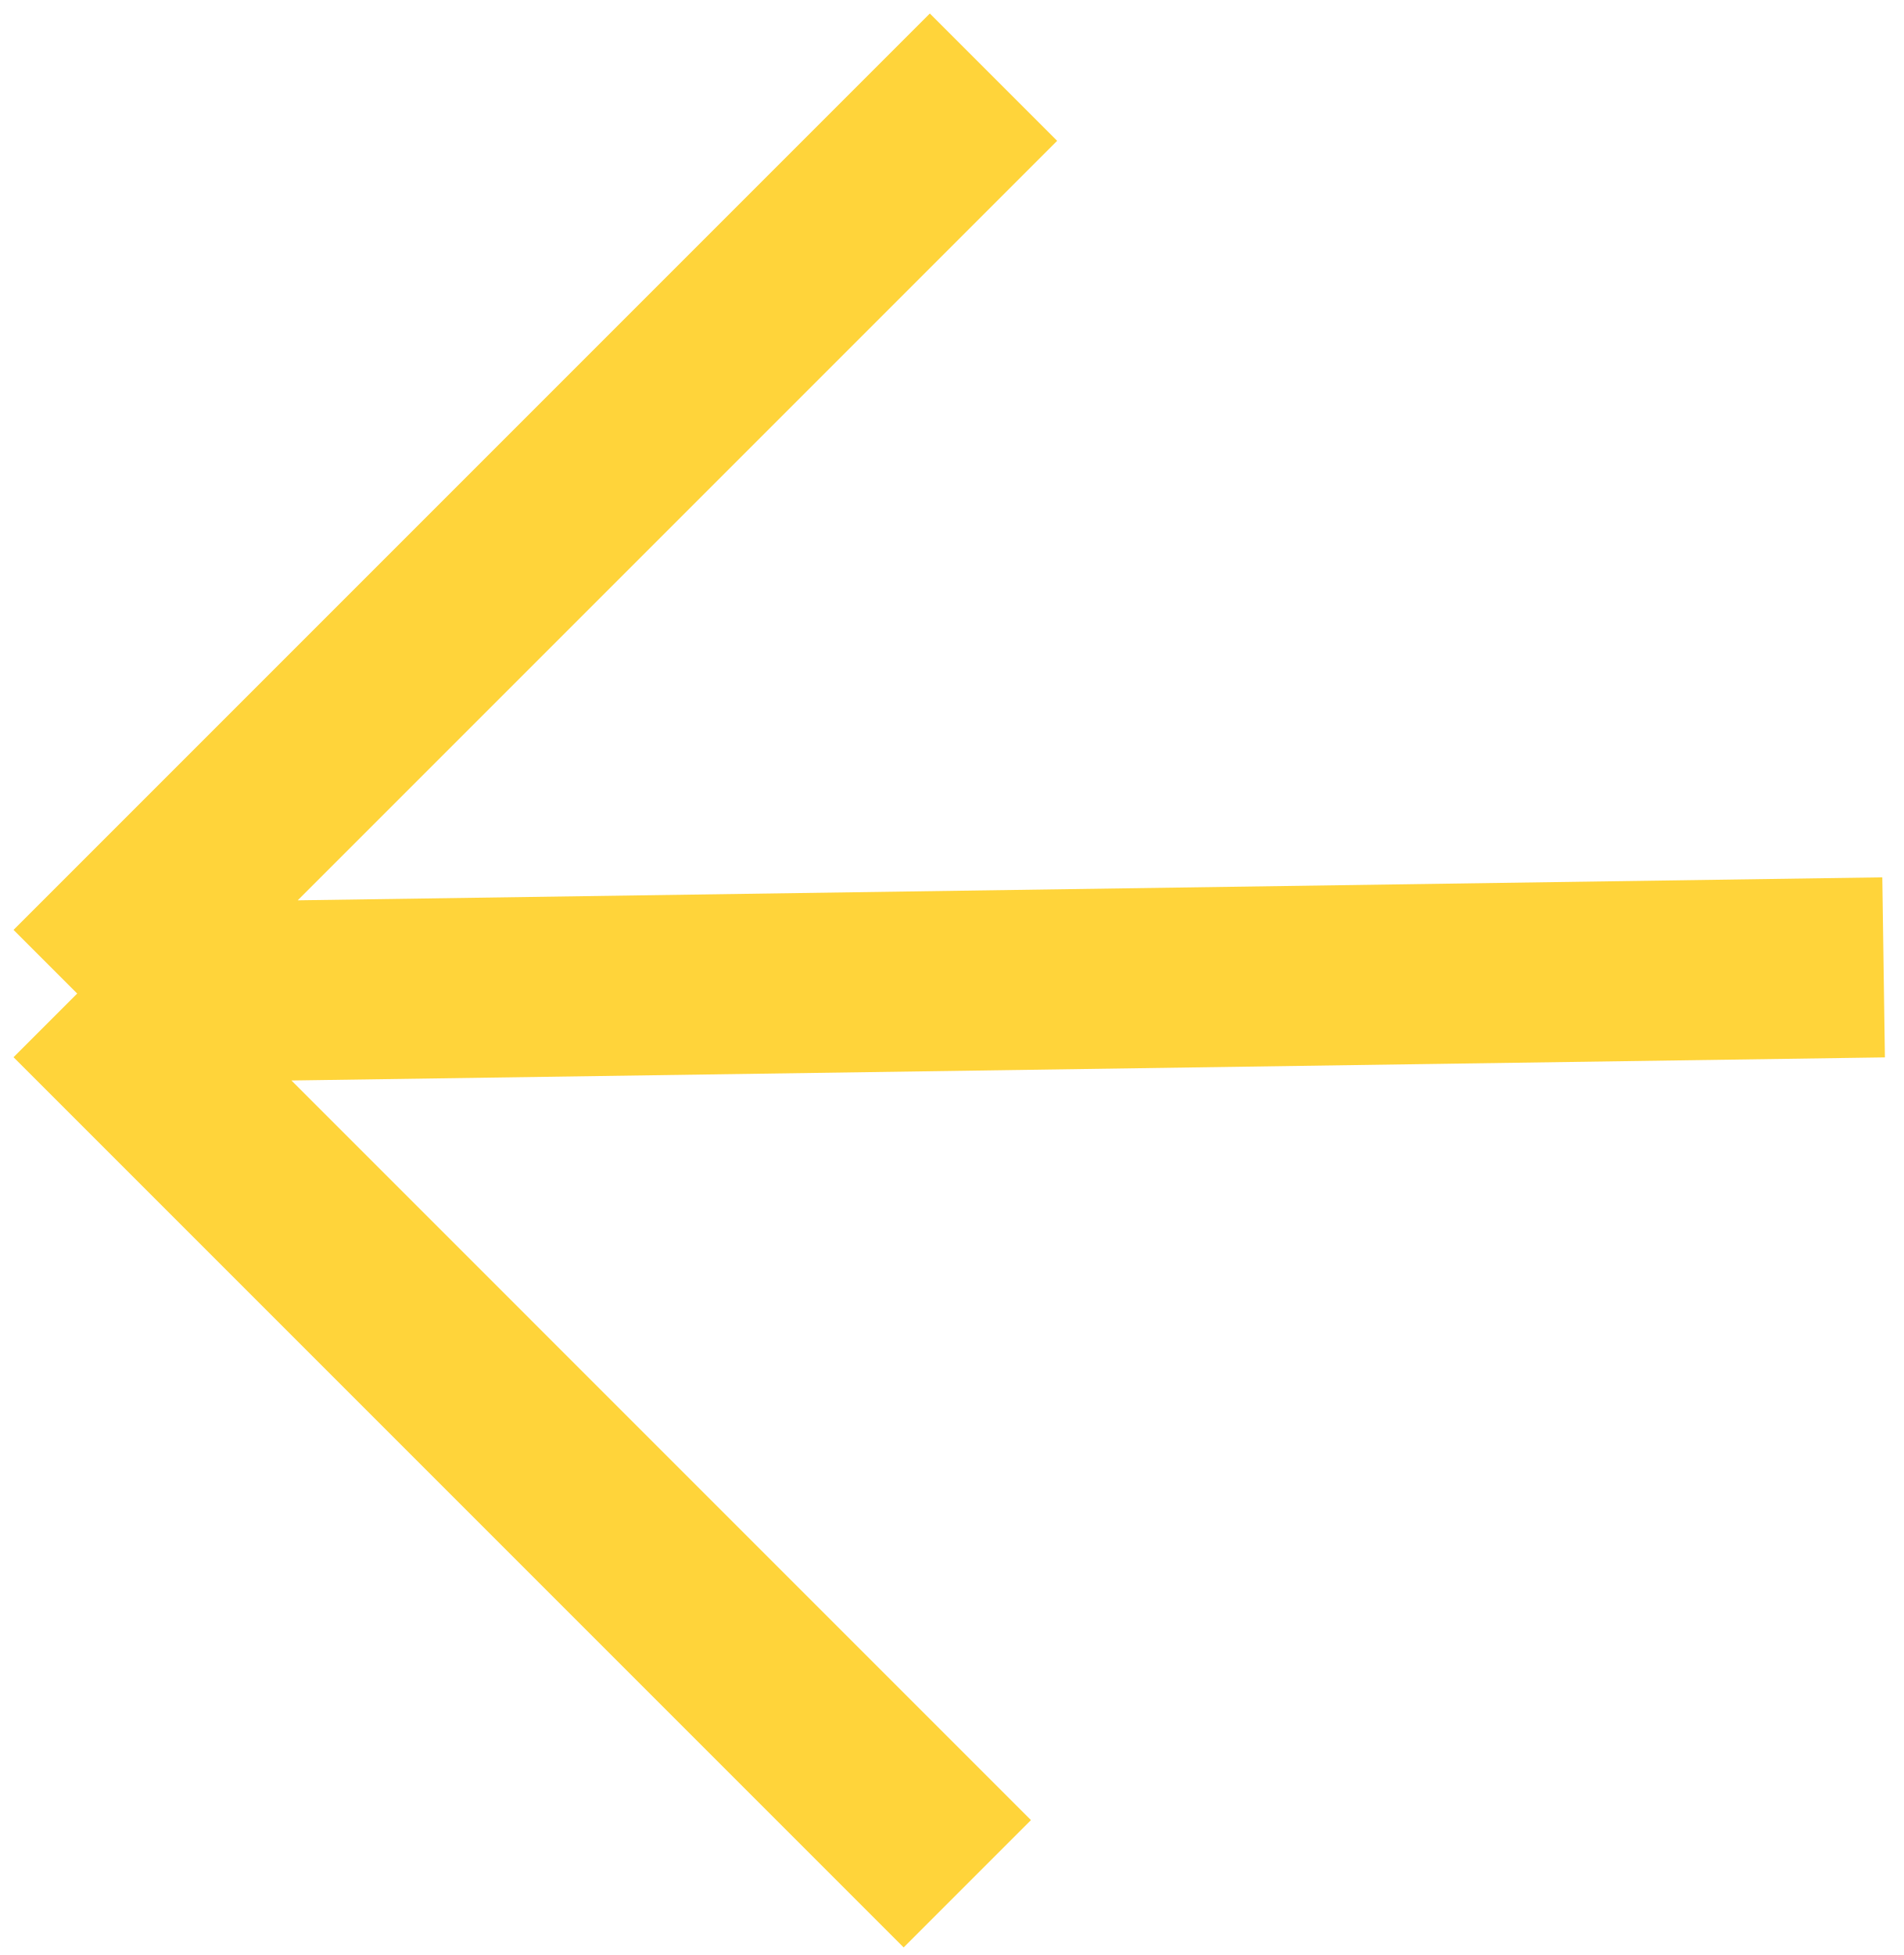
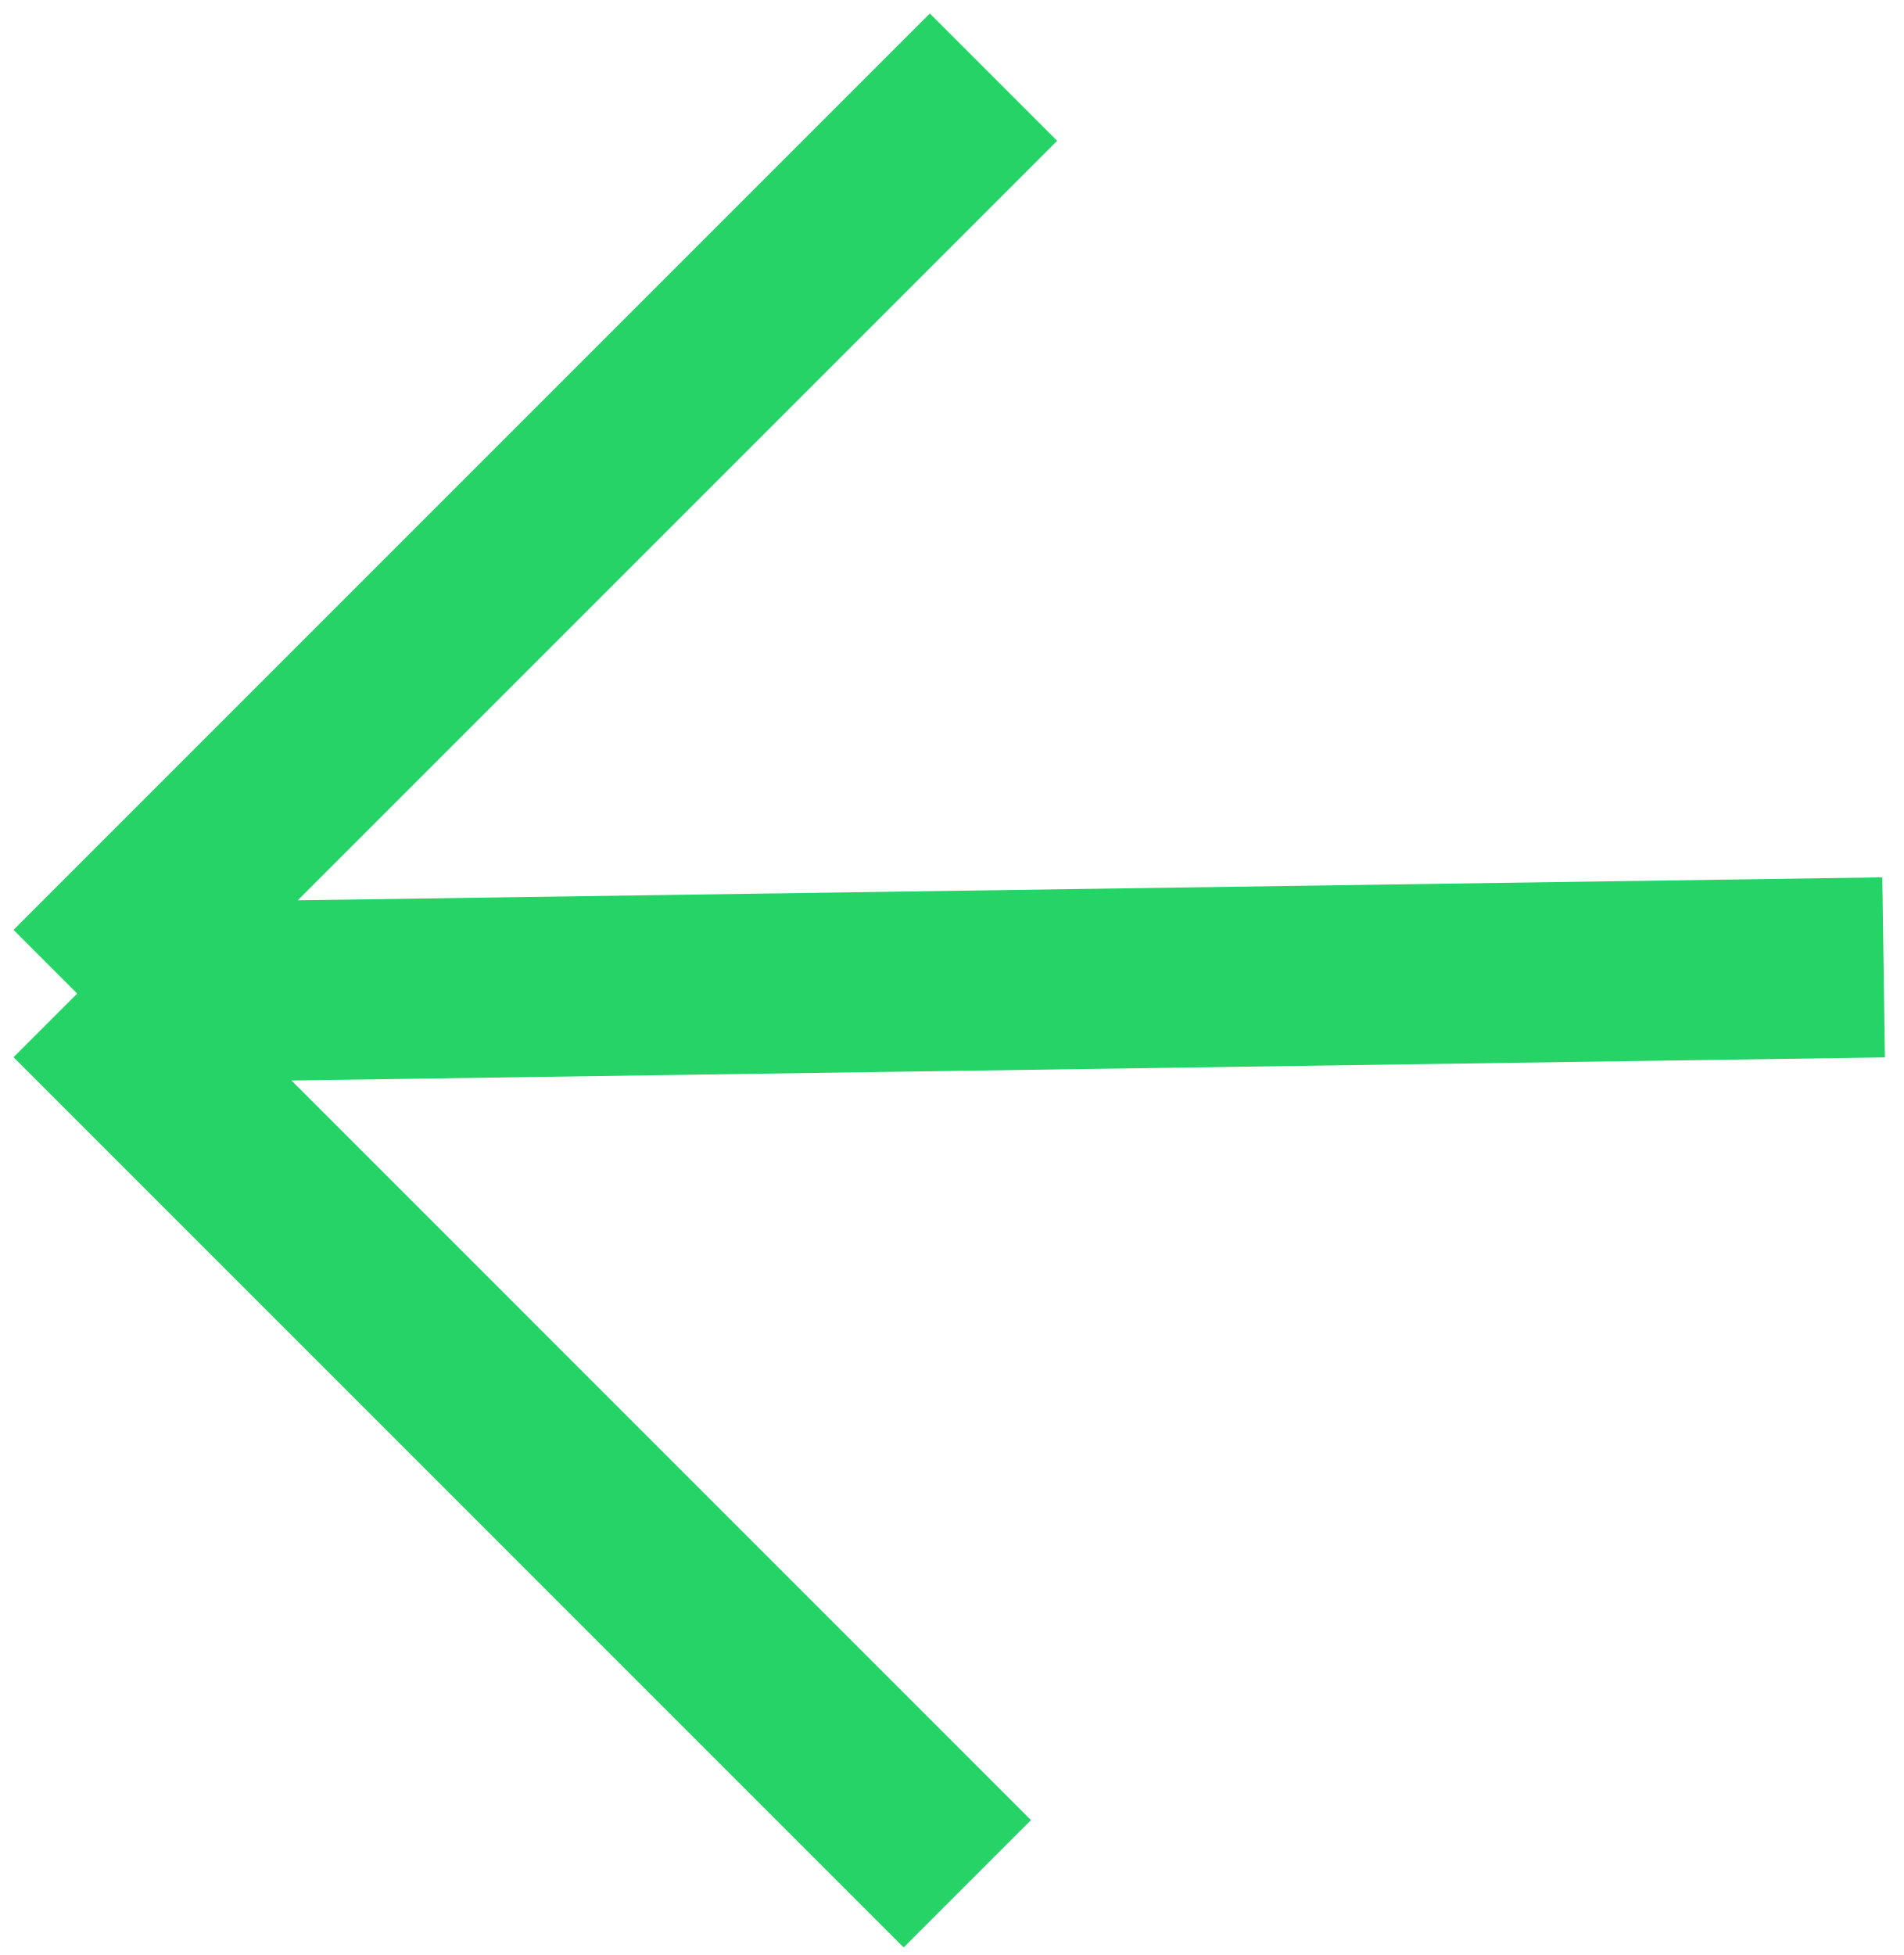
<svg xmlns="http://www.w3.org/2000/svg" width="74" height="76" viewBox="0 0 74 76" fill="none">
-   <path d="M38.625 3L3.001 38.624M3.001 38.624L37.607 73.231M3.001 38.624L73.231 37.606" stroke="#FFD43A" stroke-width="7" stroke-linejoin="bevel" />
+   <path d="M38.625 3L3.001 38.624M3.001 38.624L37.607 73.231M3.001 38.624L73.231 37.606" stroke="#25d366" stroke-width="7" stroke-linejoin="bevel" />
</svg>
